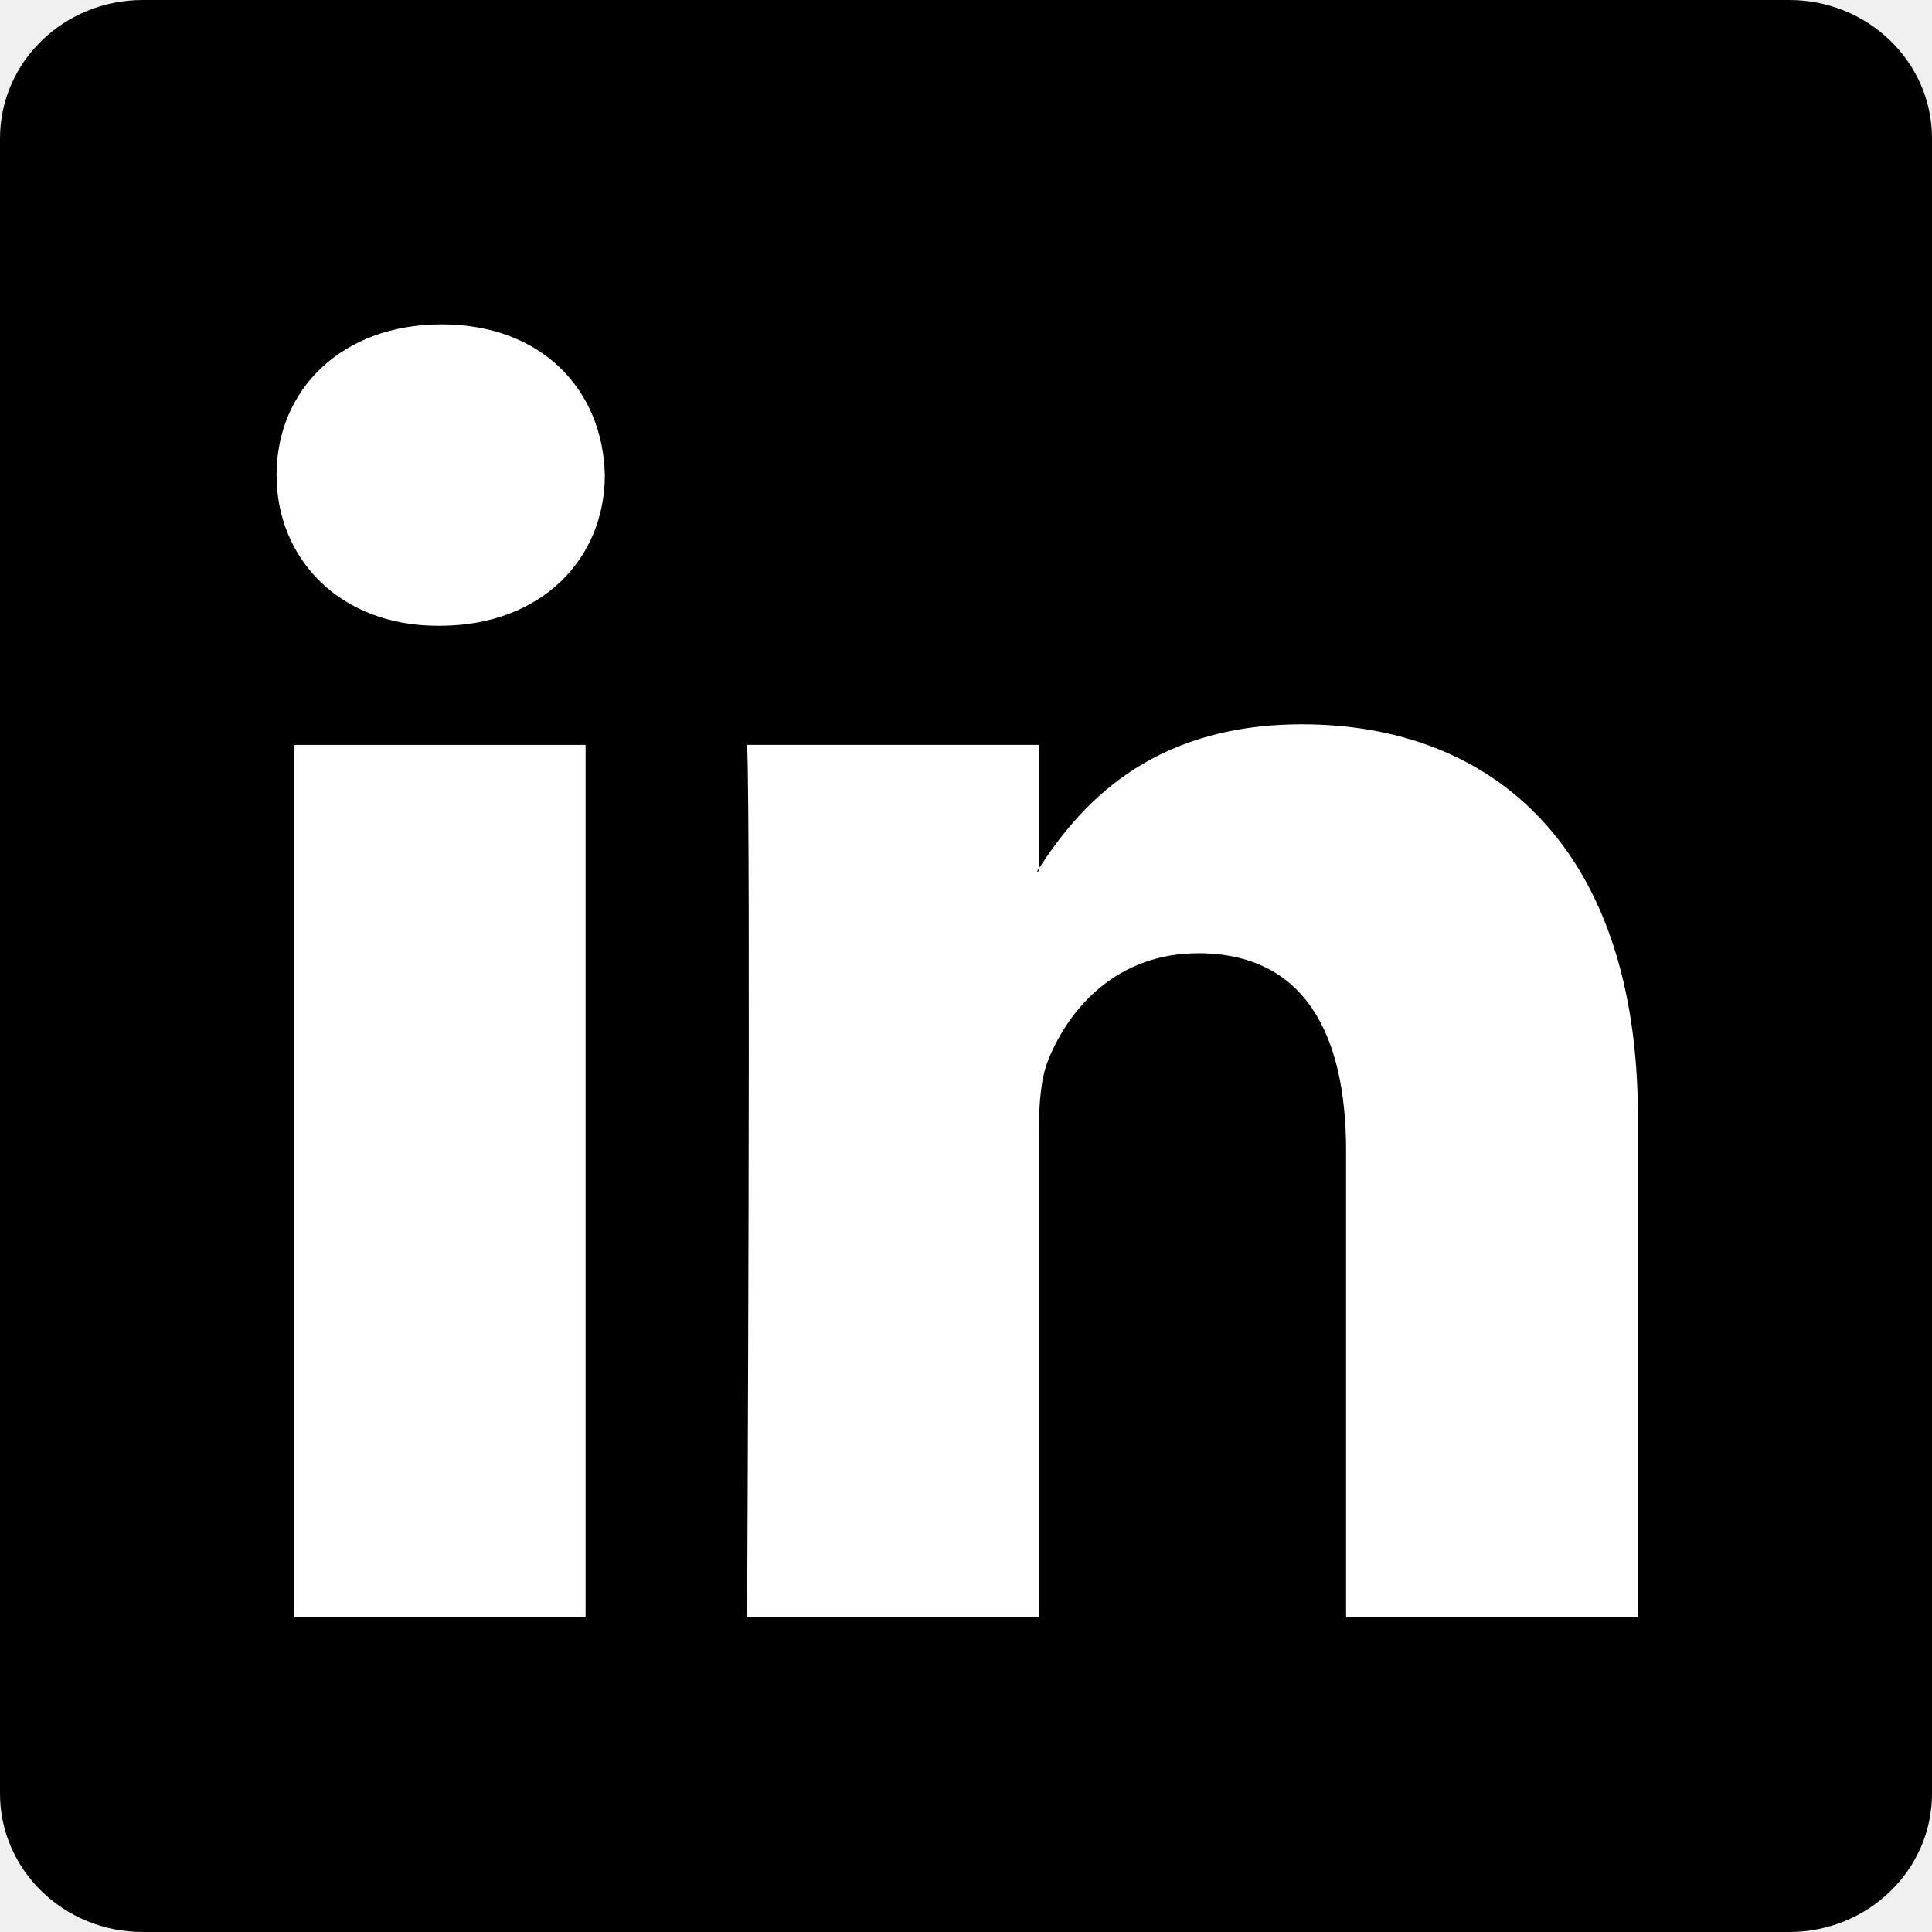
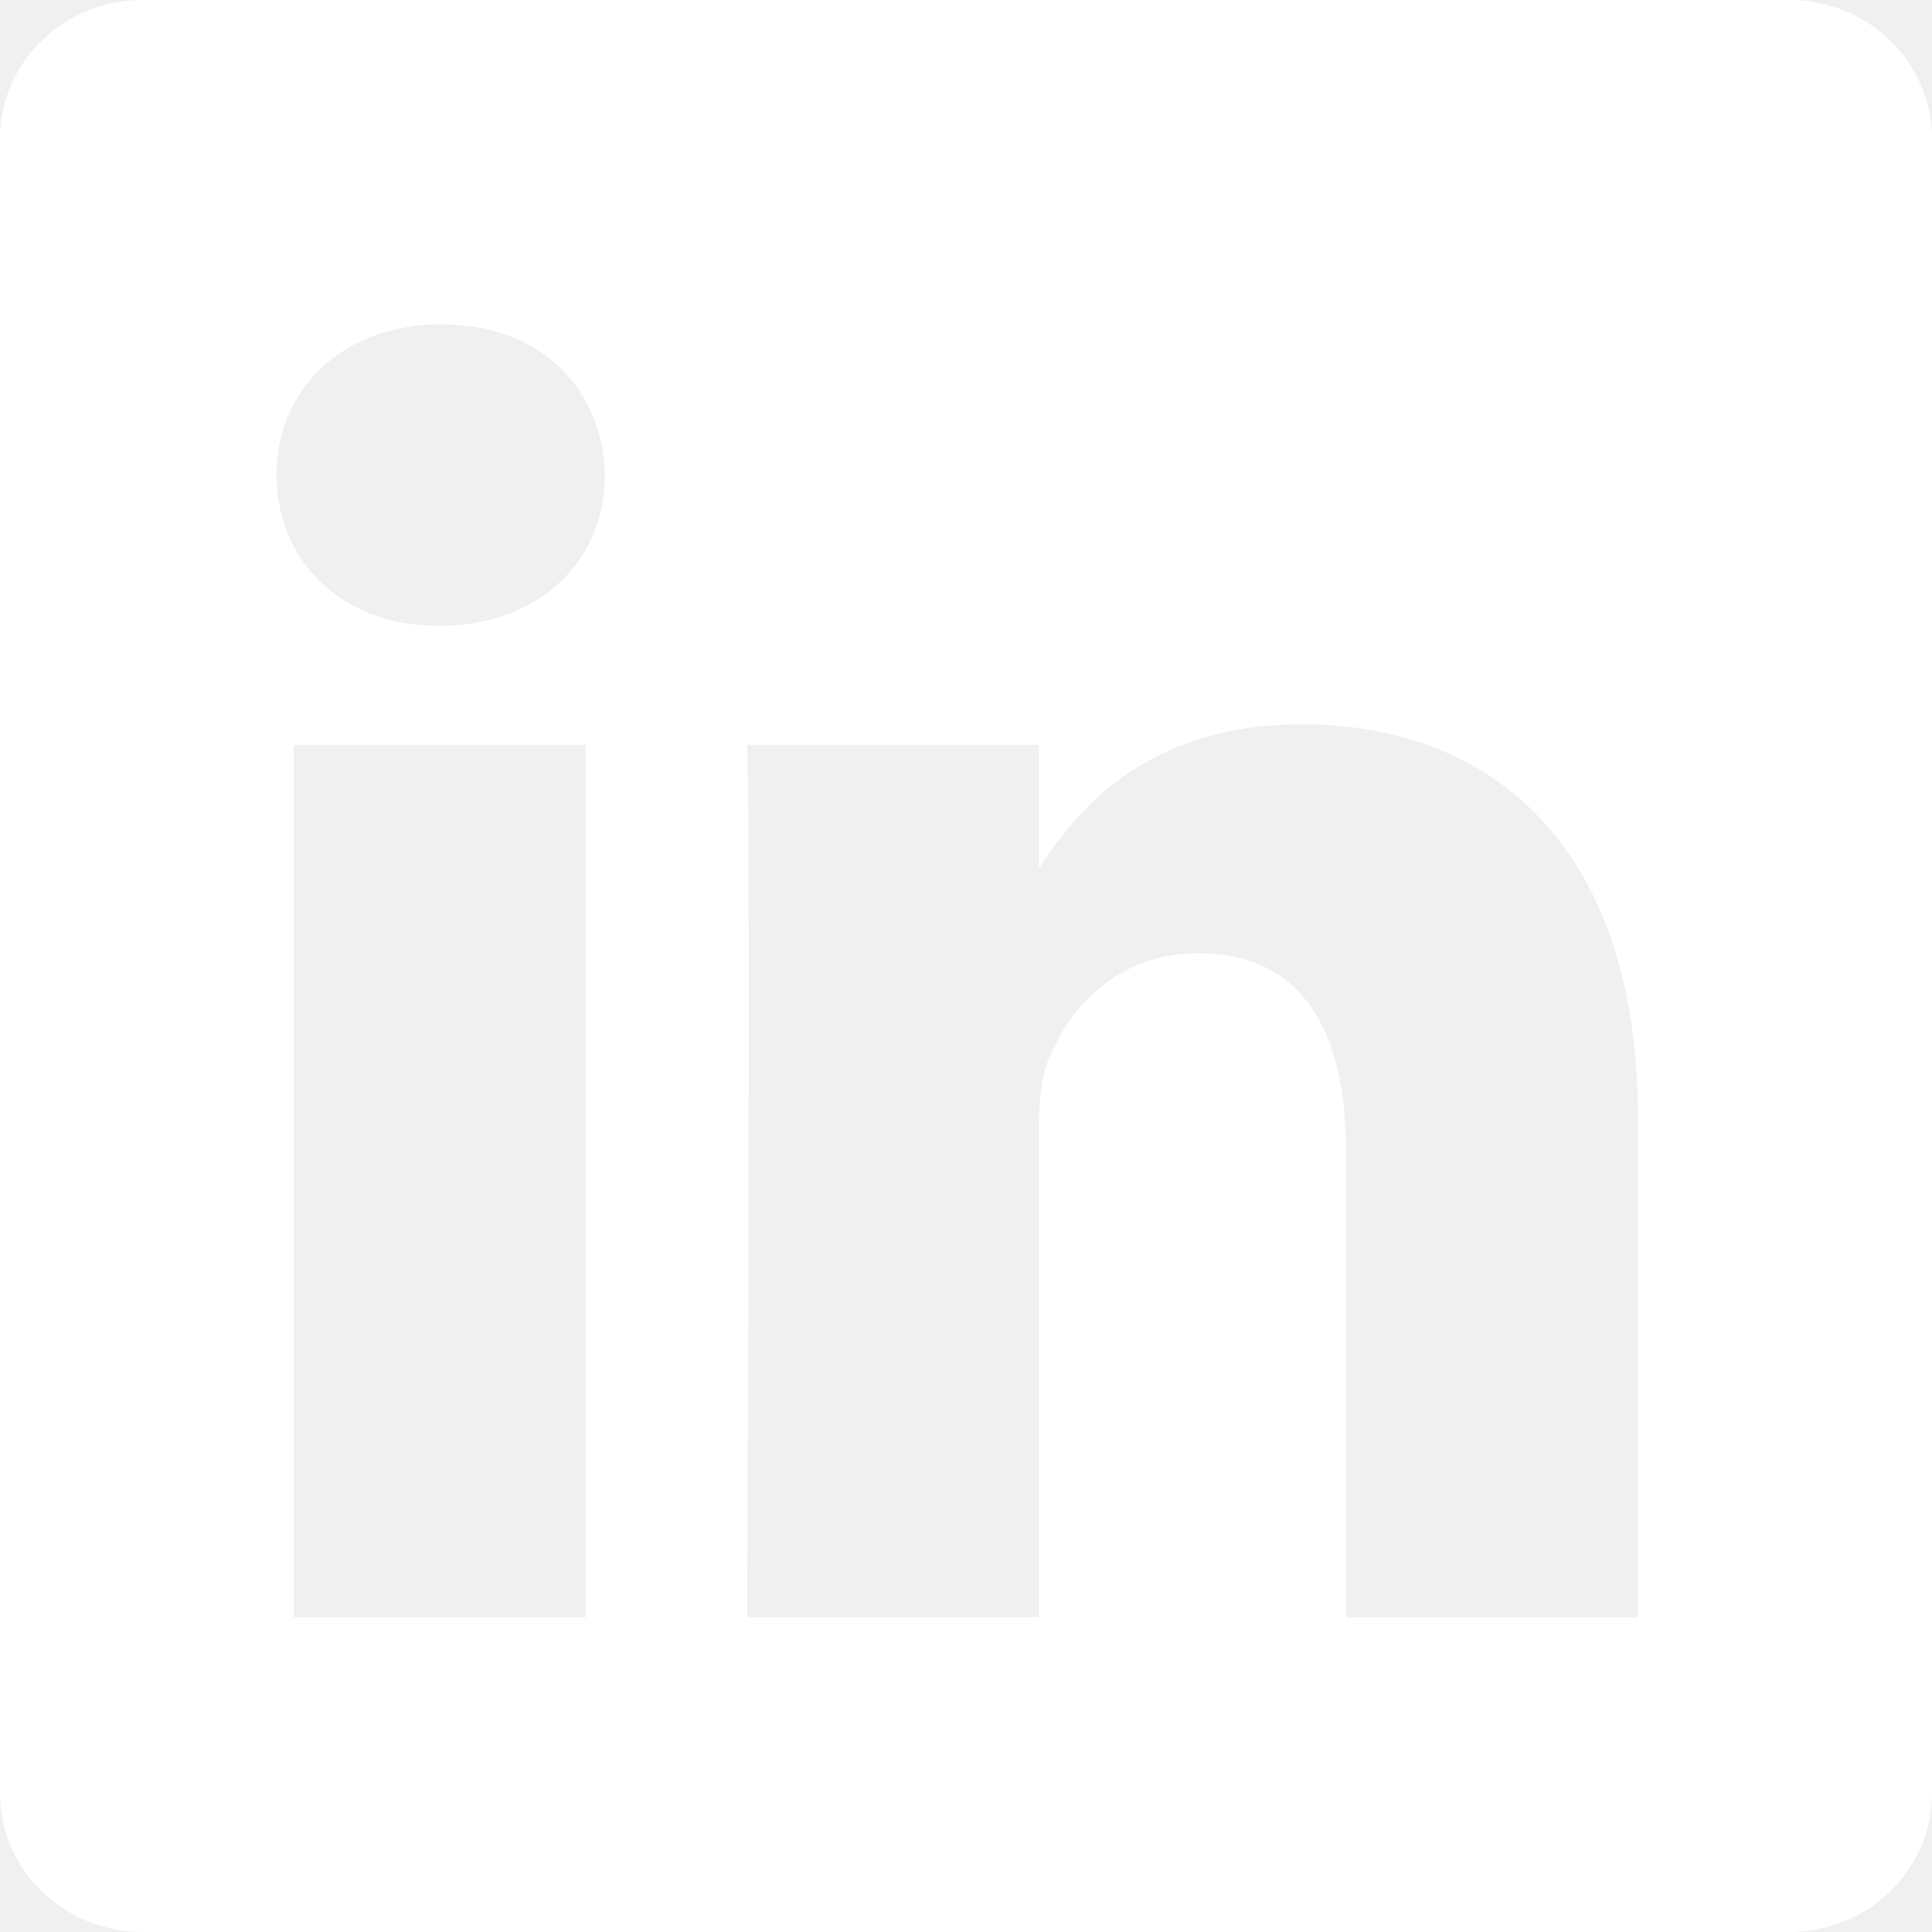
<svg xmlns="http://www.w3.org/2000/svg" width="50" height="50" viewBox="0 0 50 50" fill="none">
-   <rect x="4.046" y="4.021" width="41.477" height="42.221" fill="white" />
-   <path d="M26.885 22.552V22.475C26.869 22.501 26.852 22.527 26.835 22.552H26.885Z" fill="black" />
-   <path d="M46.303 0H3.693C1.654 0 0 1.604 0 3.582V46.419C0 48.396 1.654 50 3.693 50H46.303C48.346 50 50 48.395 50 46.419V3.582C50 1.603 48.345 0 46.303 0ZM15.155 41.856H7.603V19.279H15.155V41.856ZM11.38 16.195H11.329C8.796 16.195 7.157 14.461 7.157 12.294C7.157 10.08 8.847 8.394 11.429 8.394C14.013 8.394 15.602 10.08 15.653 12.294C15.653 14.461 14.012 16.195 11.38 16.195ZM42.388 41.856H34.836V29.775C34.836 26.741 33.743 24.67 31.011 24.67C28.925 24.67 27.682 26.067 27.135 27.416C26.936 27.897 26.887 28.571 26.887 29.246V41.855H19.335C19.335 41.855 19.434 21.394 19.335 19.278H26.887V22.474C27.891 20.936 29.685 18.745 33.694 18.745C38.663 18.745 42.389 21.973 42.389 28.909V41.856H42.388Z" fill="black" />
+   <path d="M46.303 0H3.693C1.654 0 0 1.604 0 3.582V46.419C0 48.396 1.654 50 3.693 50H46.303C48.346 50 50 48.395 50 46.419V3.582C50 1.603 48.345 0 46.303 0ZM15.155 41.856H7.603V19.279H15.155V41.856ZM11.38 16.195H11.329C8.796 16.195 7.157 14.461 7.157 12.294C7.157 10.08 8.847 8.394 11.429 8.394C14.013 8.394 15.602 10.08 15.653 12.294C15.653 14.461 14.012 16.195 11.38 16.195ZM42.388 41.856H34.836V29.775C34.836 26.741 33.743 24.67 31.011 24.67C28.925 24.67 27.682 26.067 27.135 27.416C26.936 27.897 26.887 28.571 26.887 29.246V41.855H19.335C19.335 41.855 19.434 21.394 19.335 19.278H26.887V22.474C27.891 20.936 29.685 18.745 33.694 18.745C38.663 18.745 42.389 21.973 42.389 28.909V41.856H42.388Z" fill="white" />
</svg>
